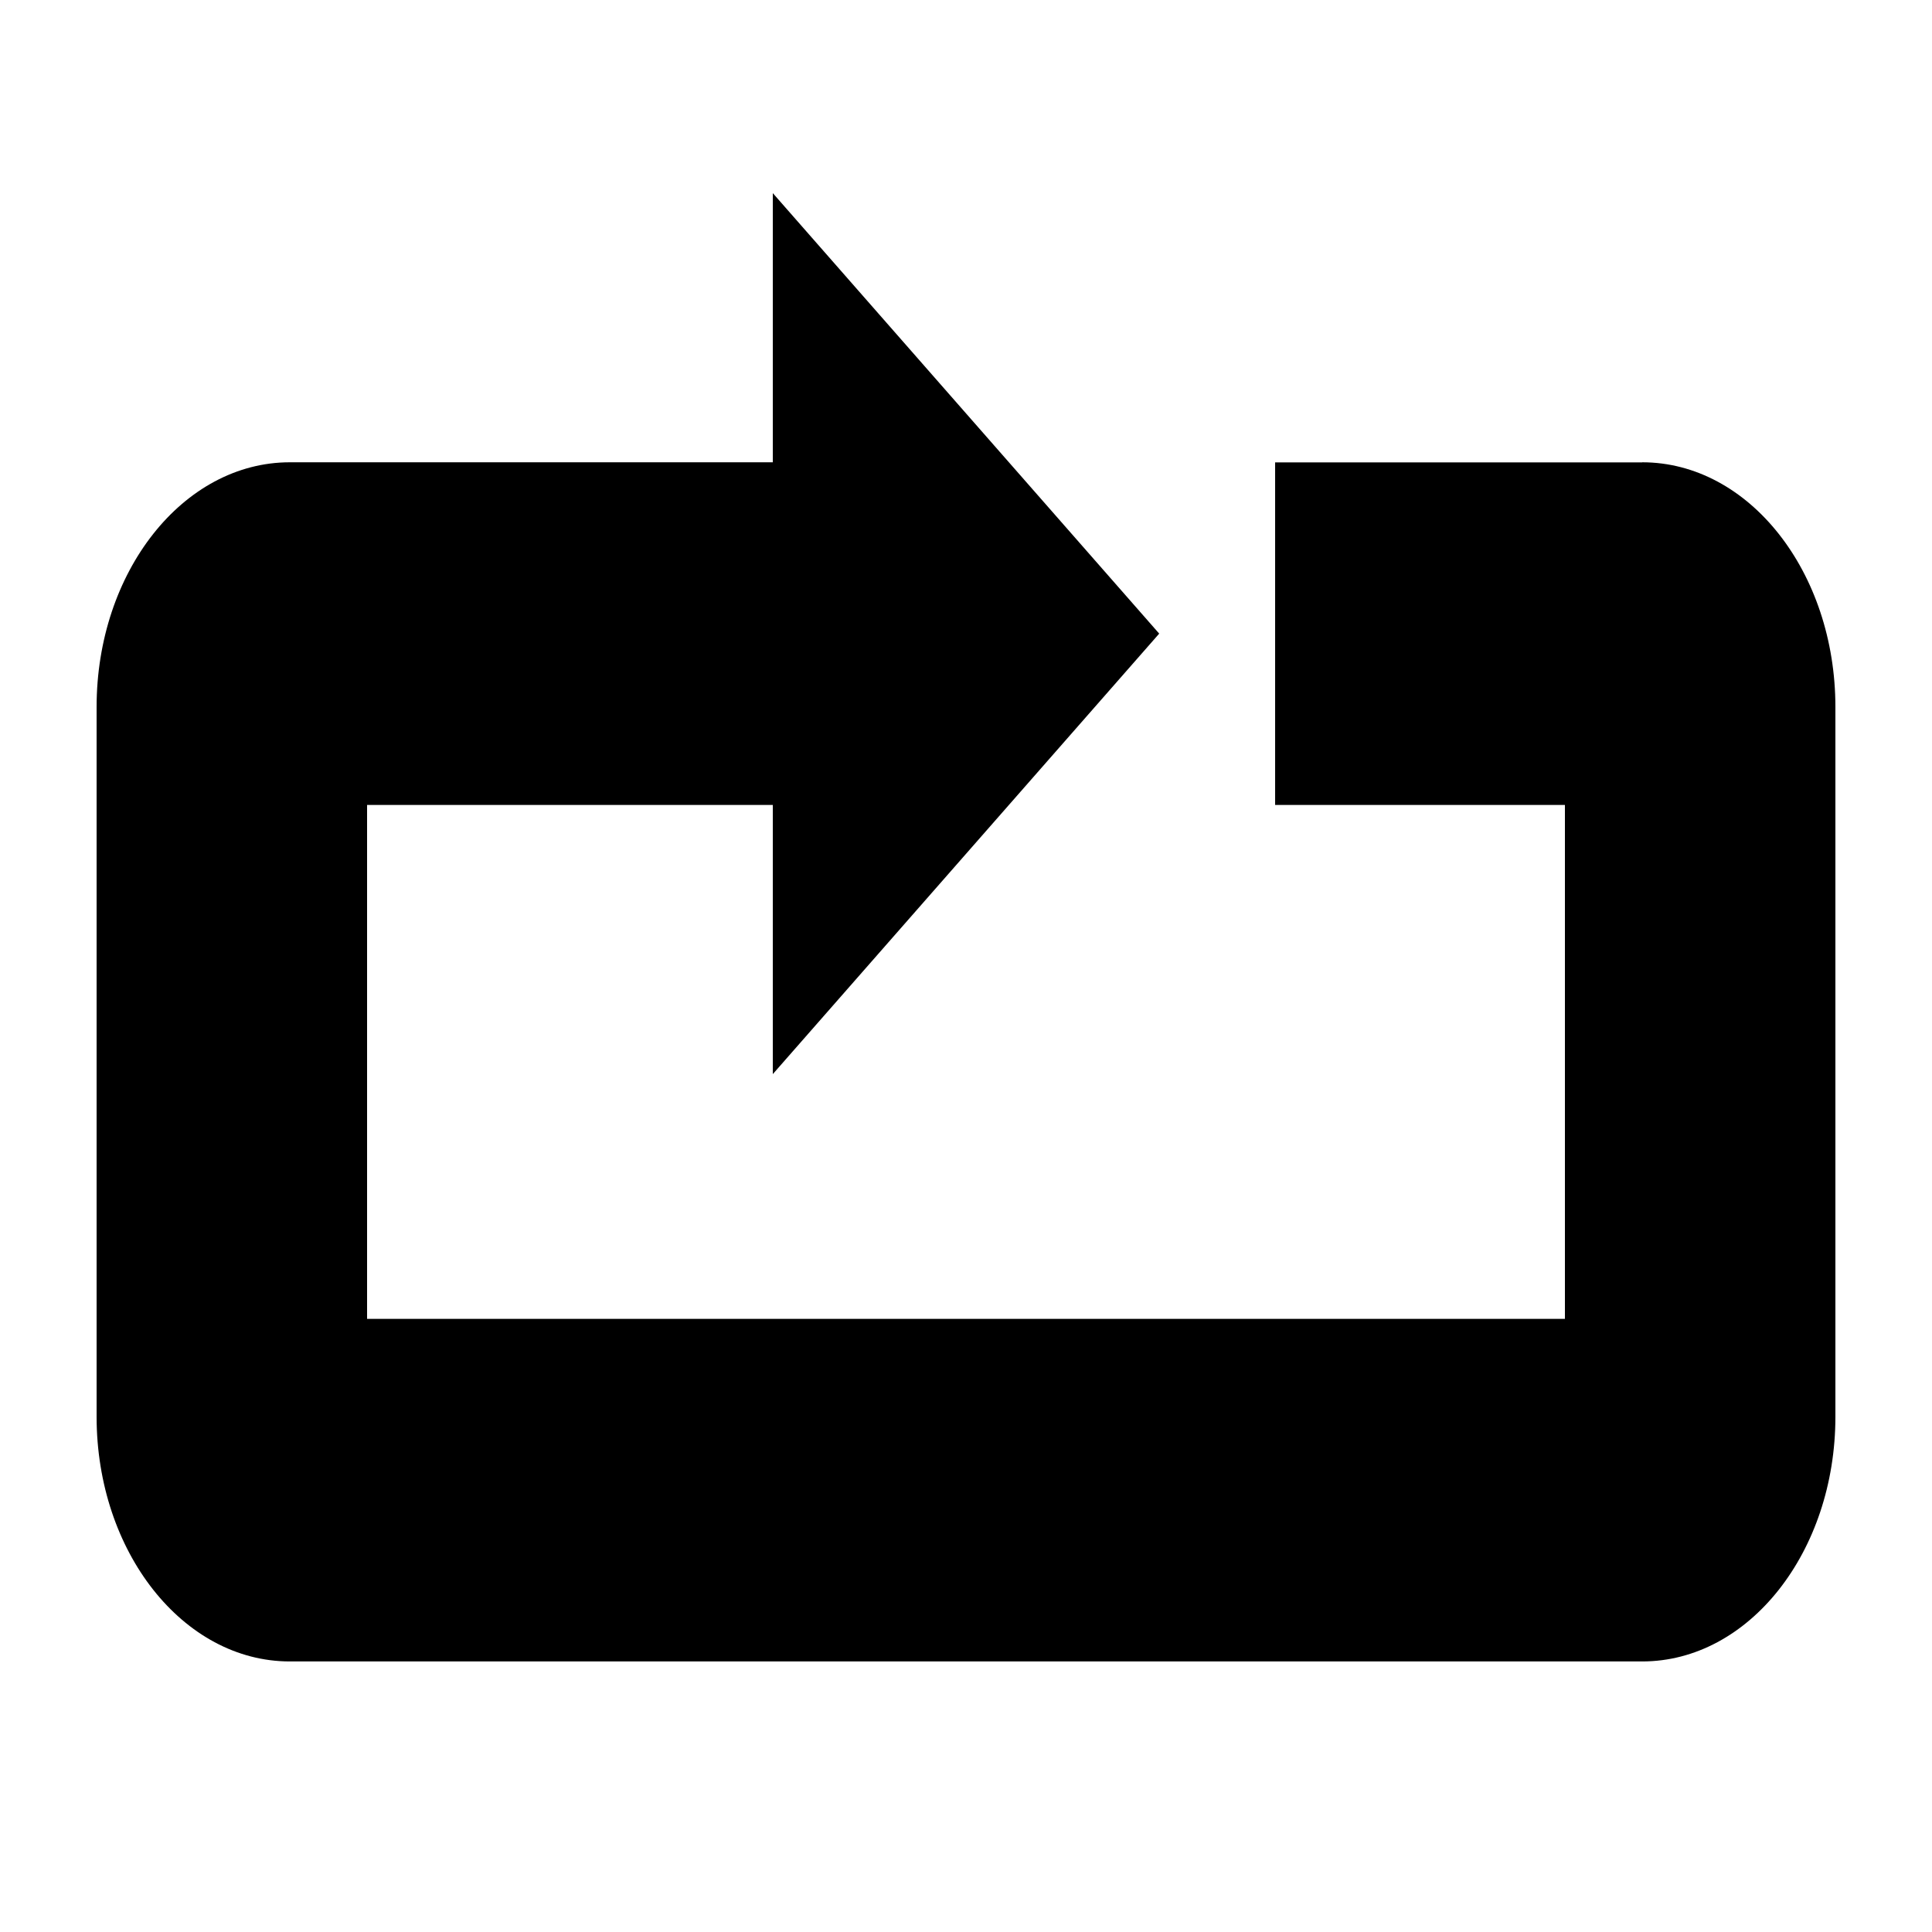
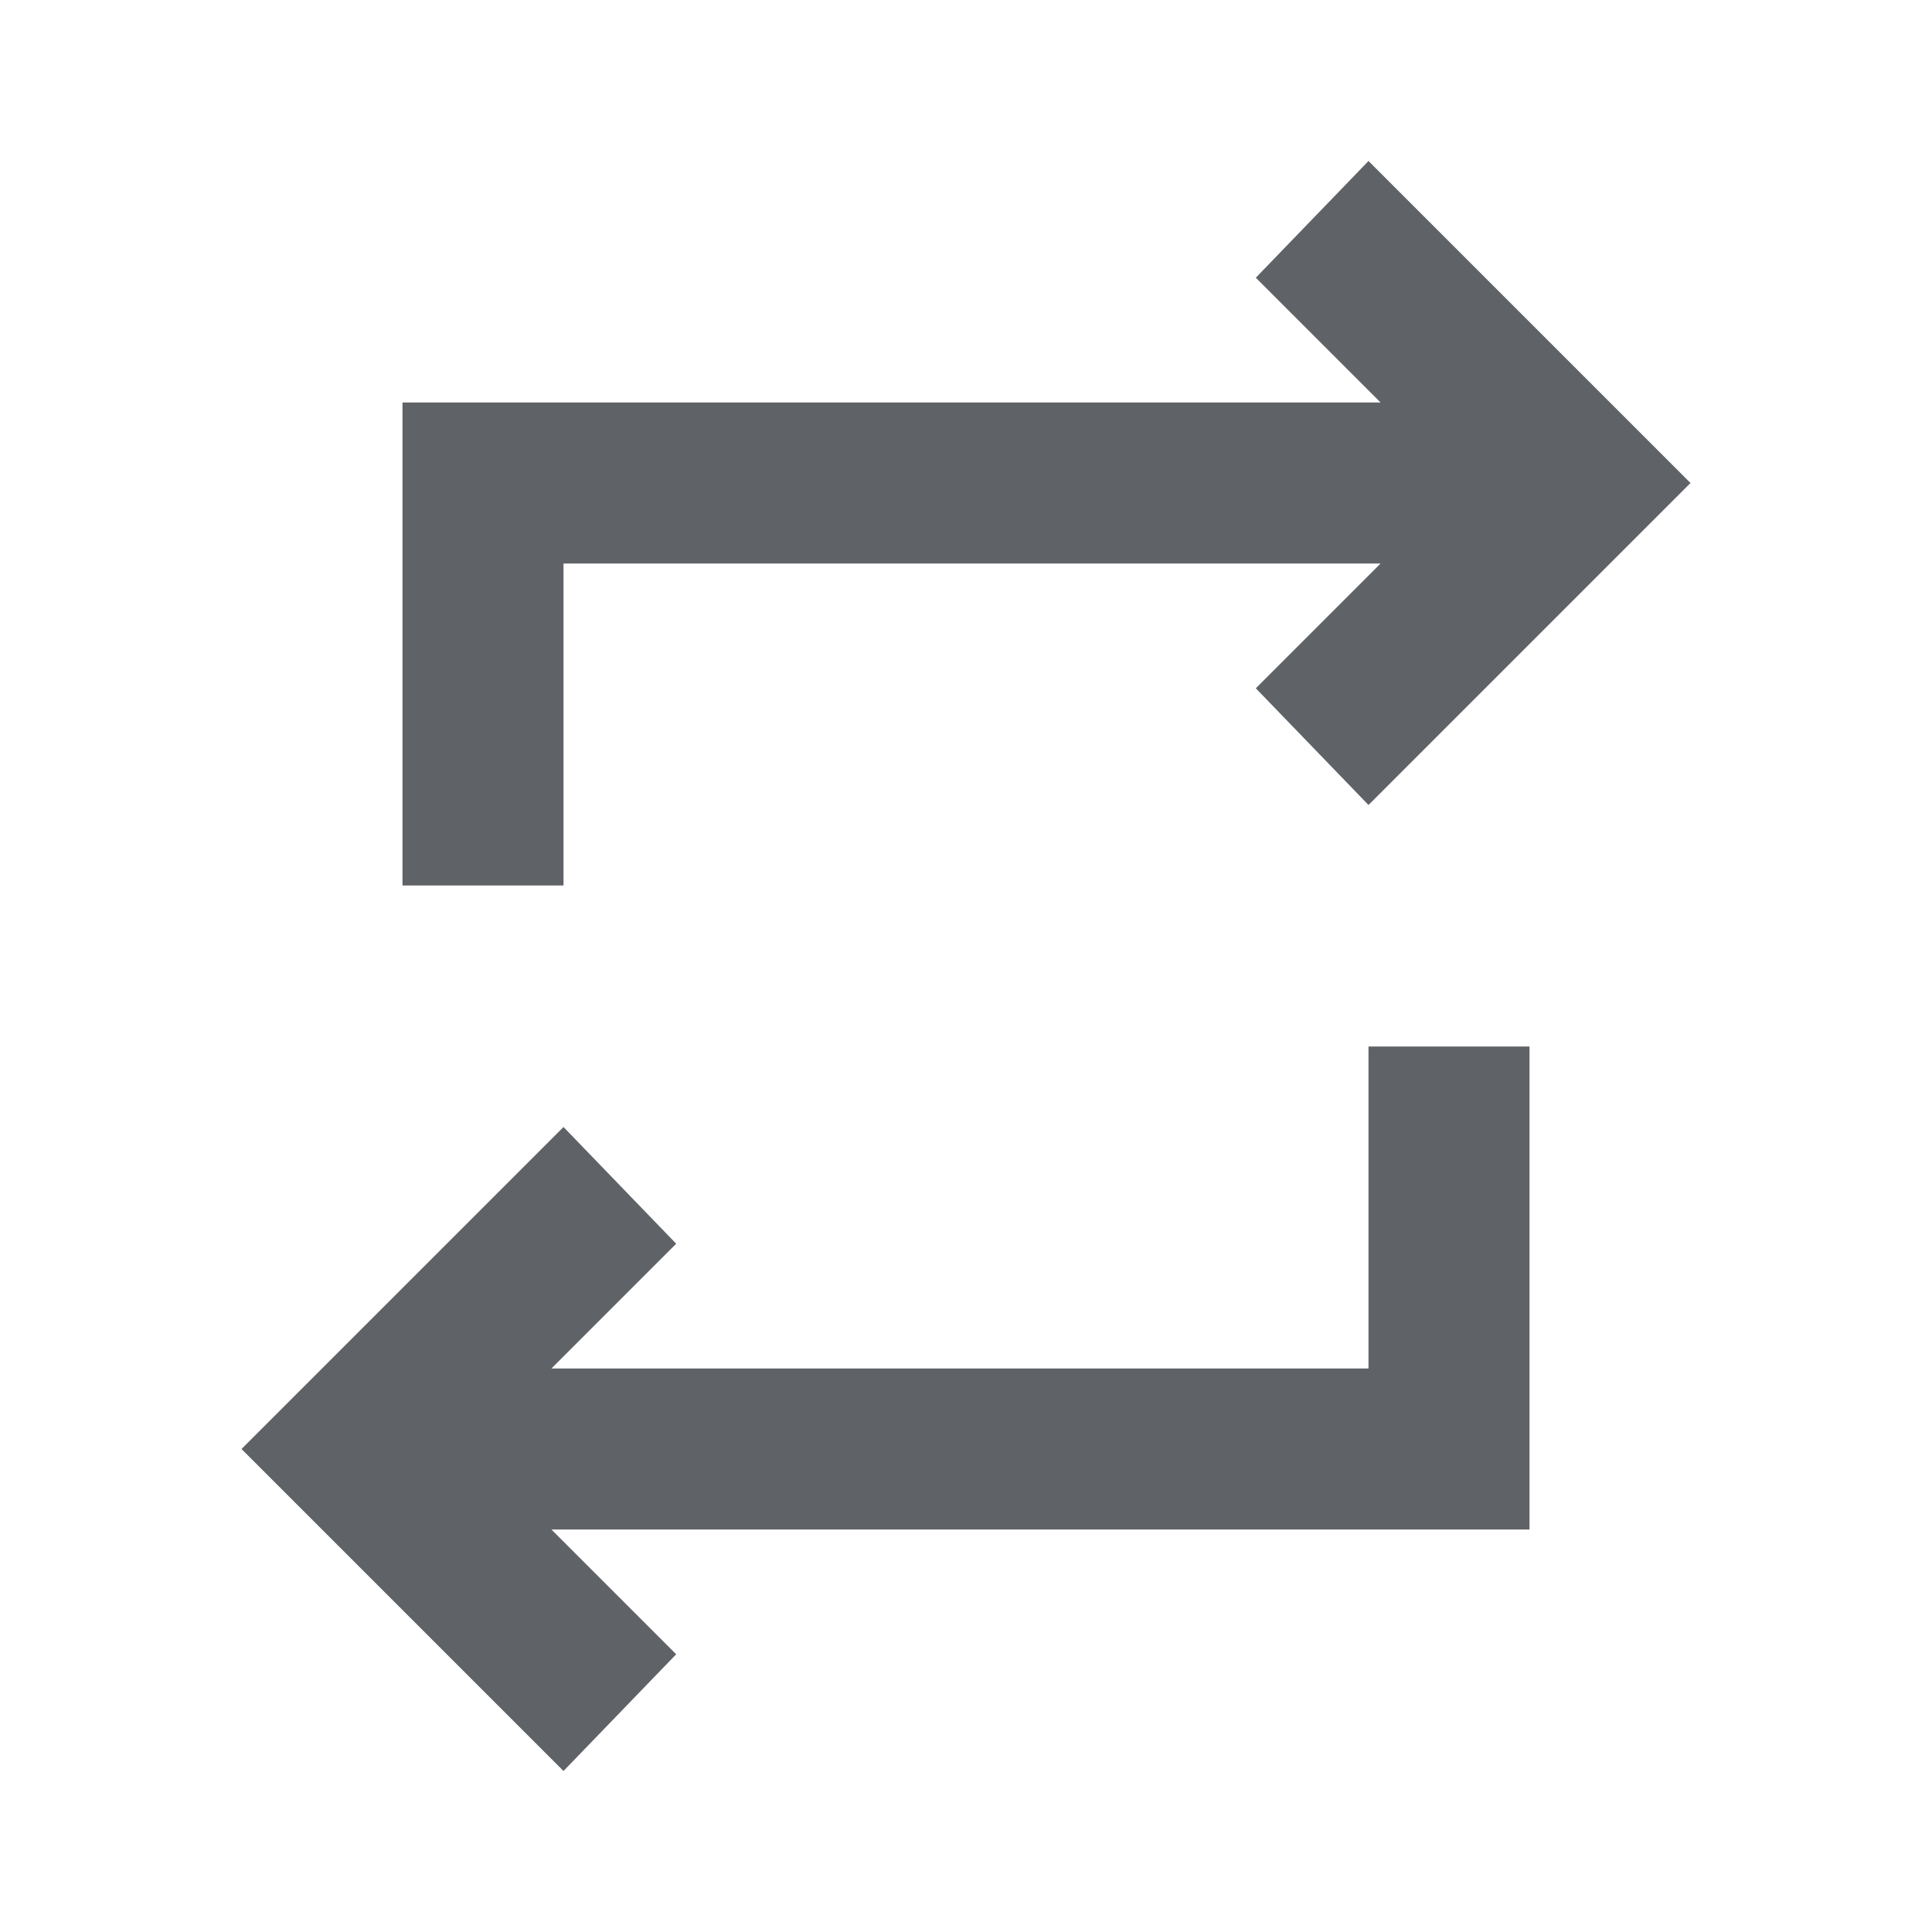
- <svg xmlns="http://www.w3.org/2000/svg" version="1.1" width="25" height="25" viewBox="0 0 25 25">
-   <g>
-     </g>
-   <path d="m21.25,5.983l-4.75,0l0,4.433l3.75,0l0,6.65l-15.5,0l0,-6.65l5.25,0l0,3.483l5,-5.7l-5,-5.7l0,3.483l-6.25,0c-1.38,0 -2.5,1.417 -2.5,3.167l0,9.183c0,1.748 1.12,3.167 2.5,3.167l17.5,0c1.381,0 2.5,-1.419 2.5,-3.167l0,-9.183c0,-1.749 -1.119,-3.167 -2.5,-3.167z" />
+ <svg xmlns="http://www.w3.org/2000/svg" height="24px" viewBox="0 -960 960 960" width="24px" fill="#5f6368">
+   <path d="M280-80 120-240l160-160 56 58-62 62h406v-160h80v240H274l62 62-56 58Zm-80-440v-240h486l-62-62 56-58 160 160-160 160-56-58 62-62H280v160h-80Z" />
</svg>
